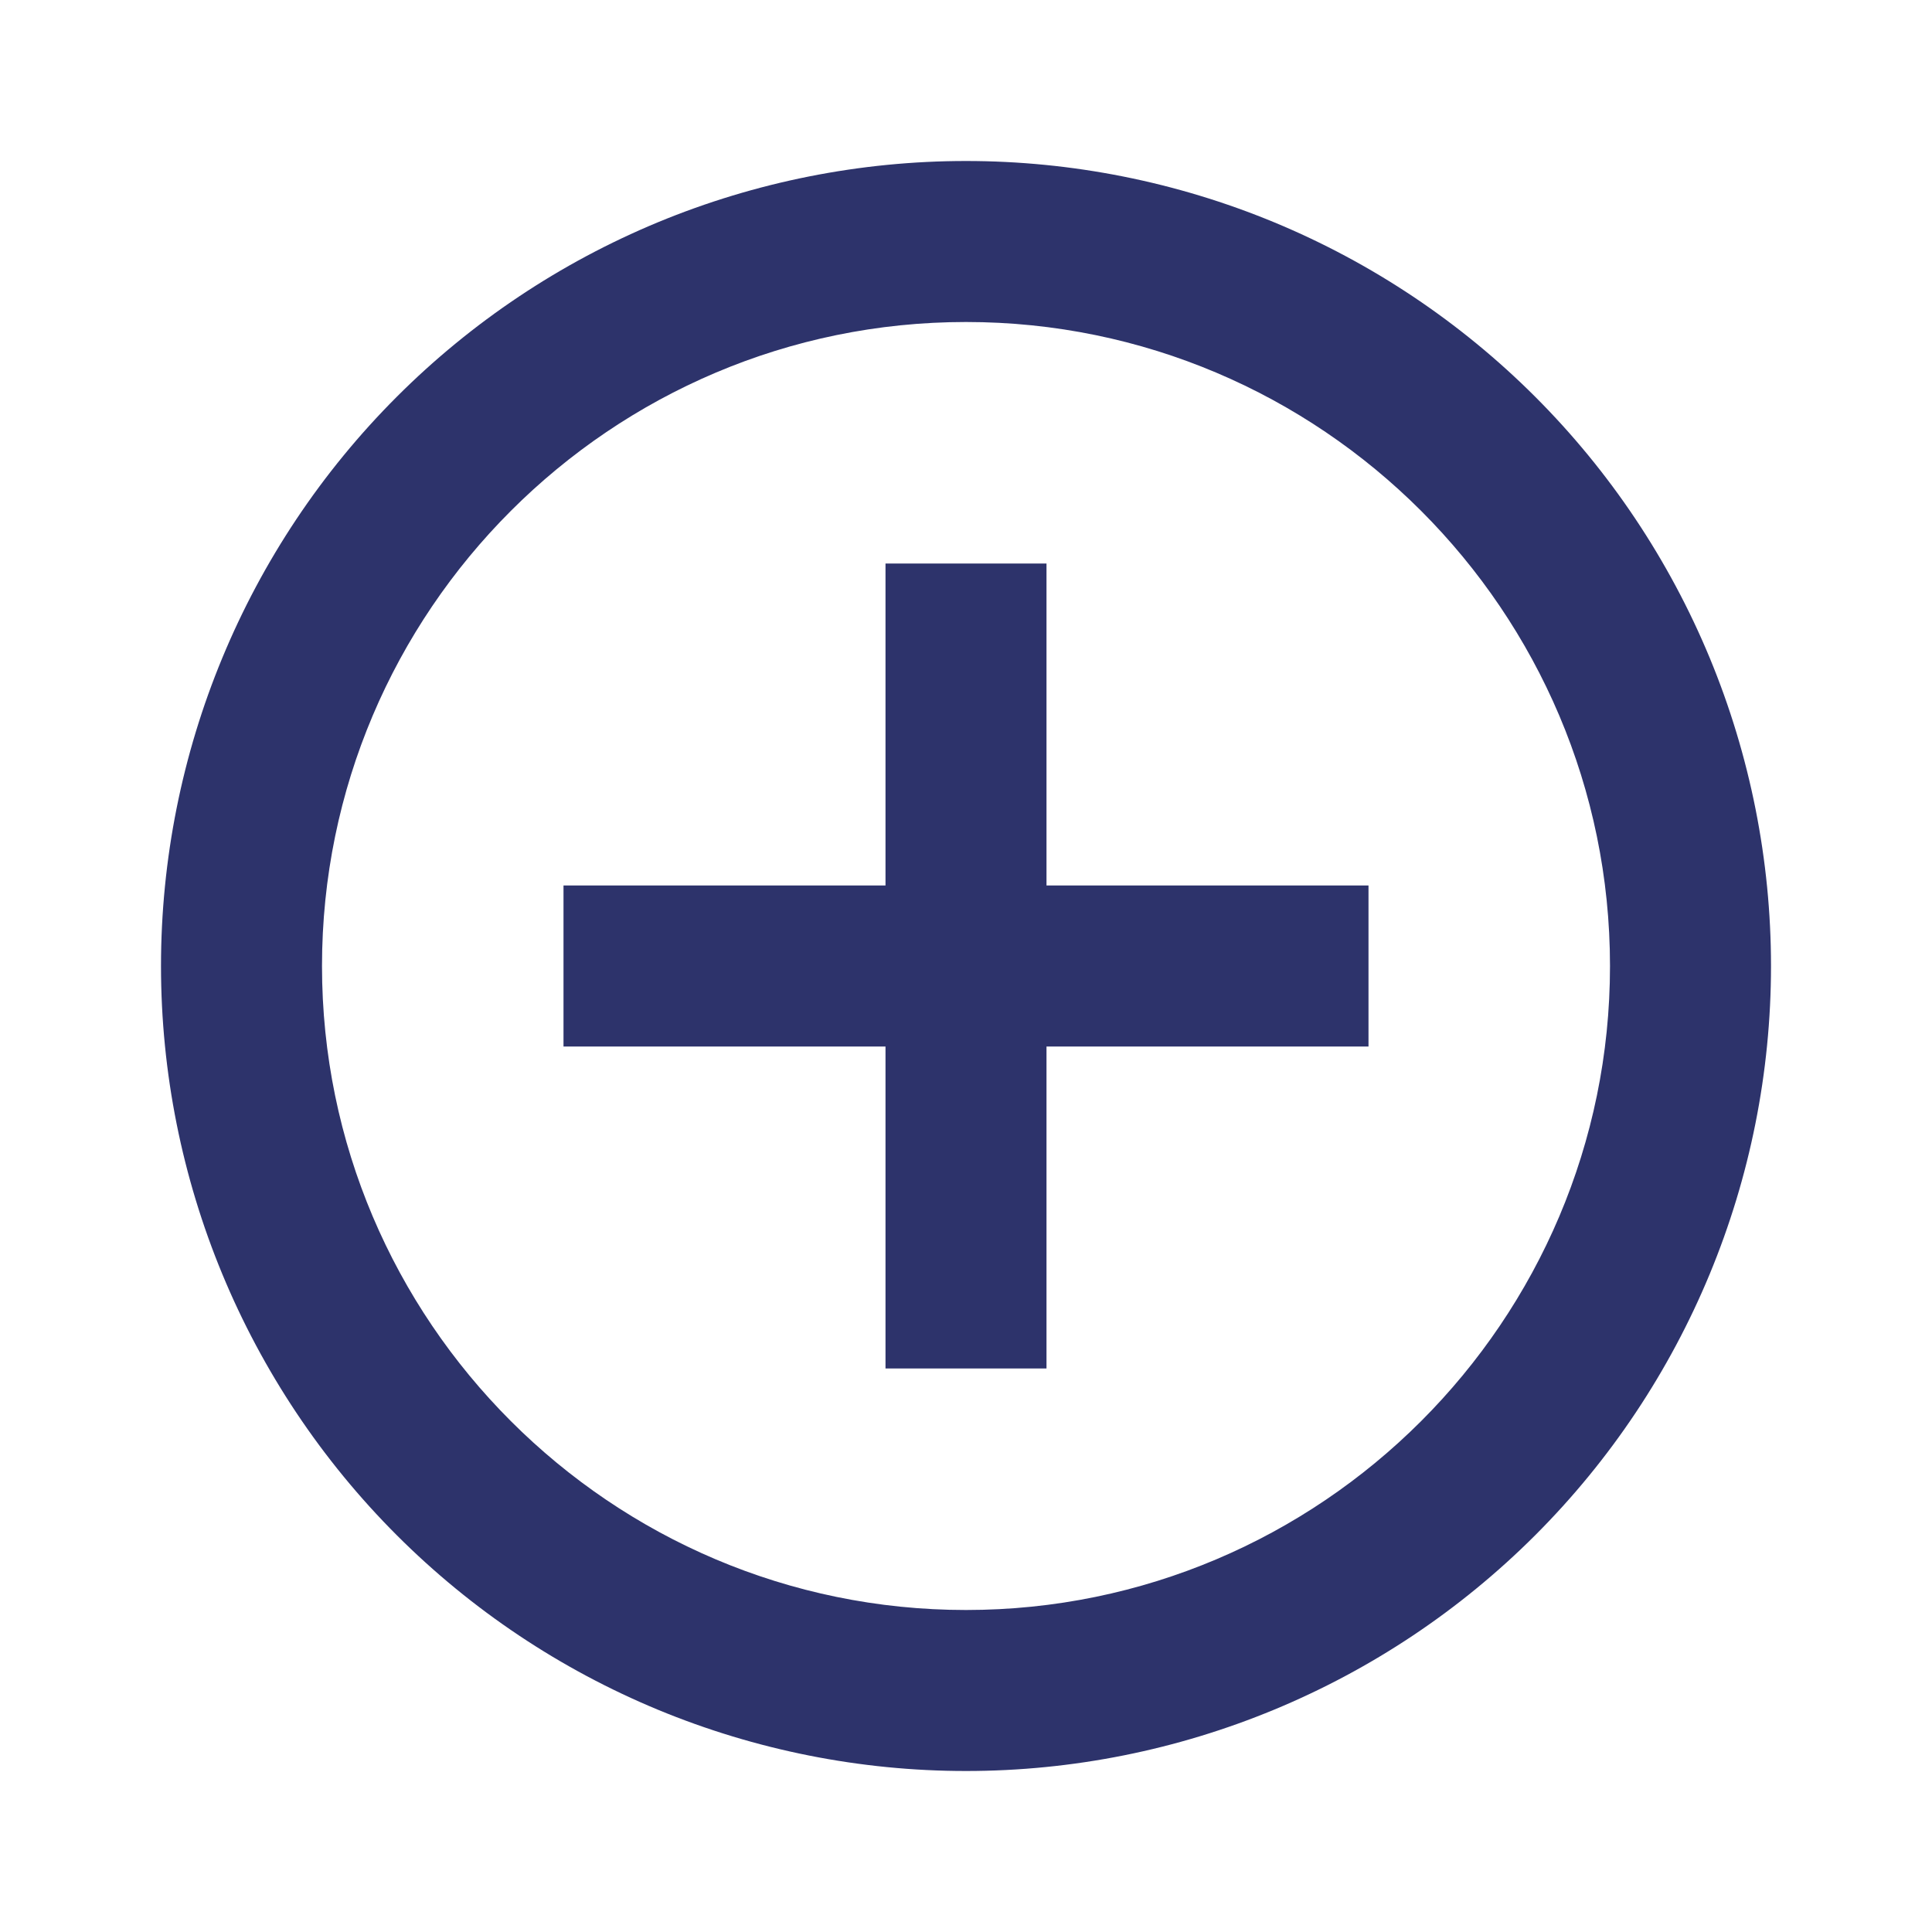
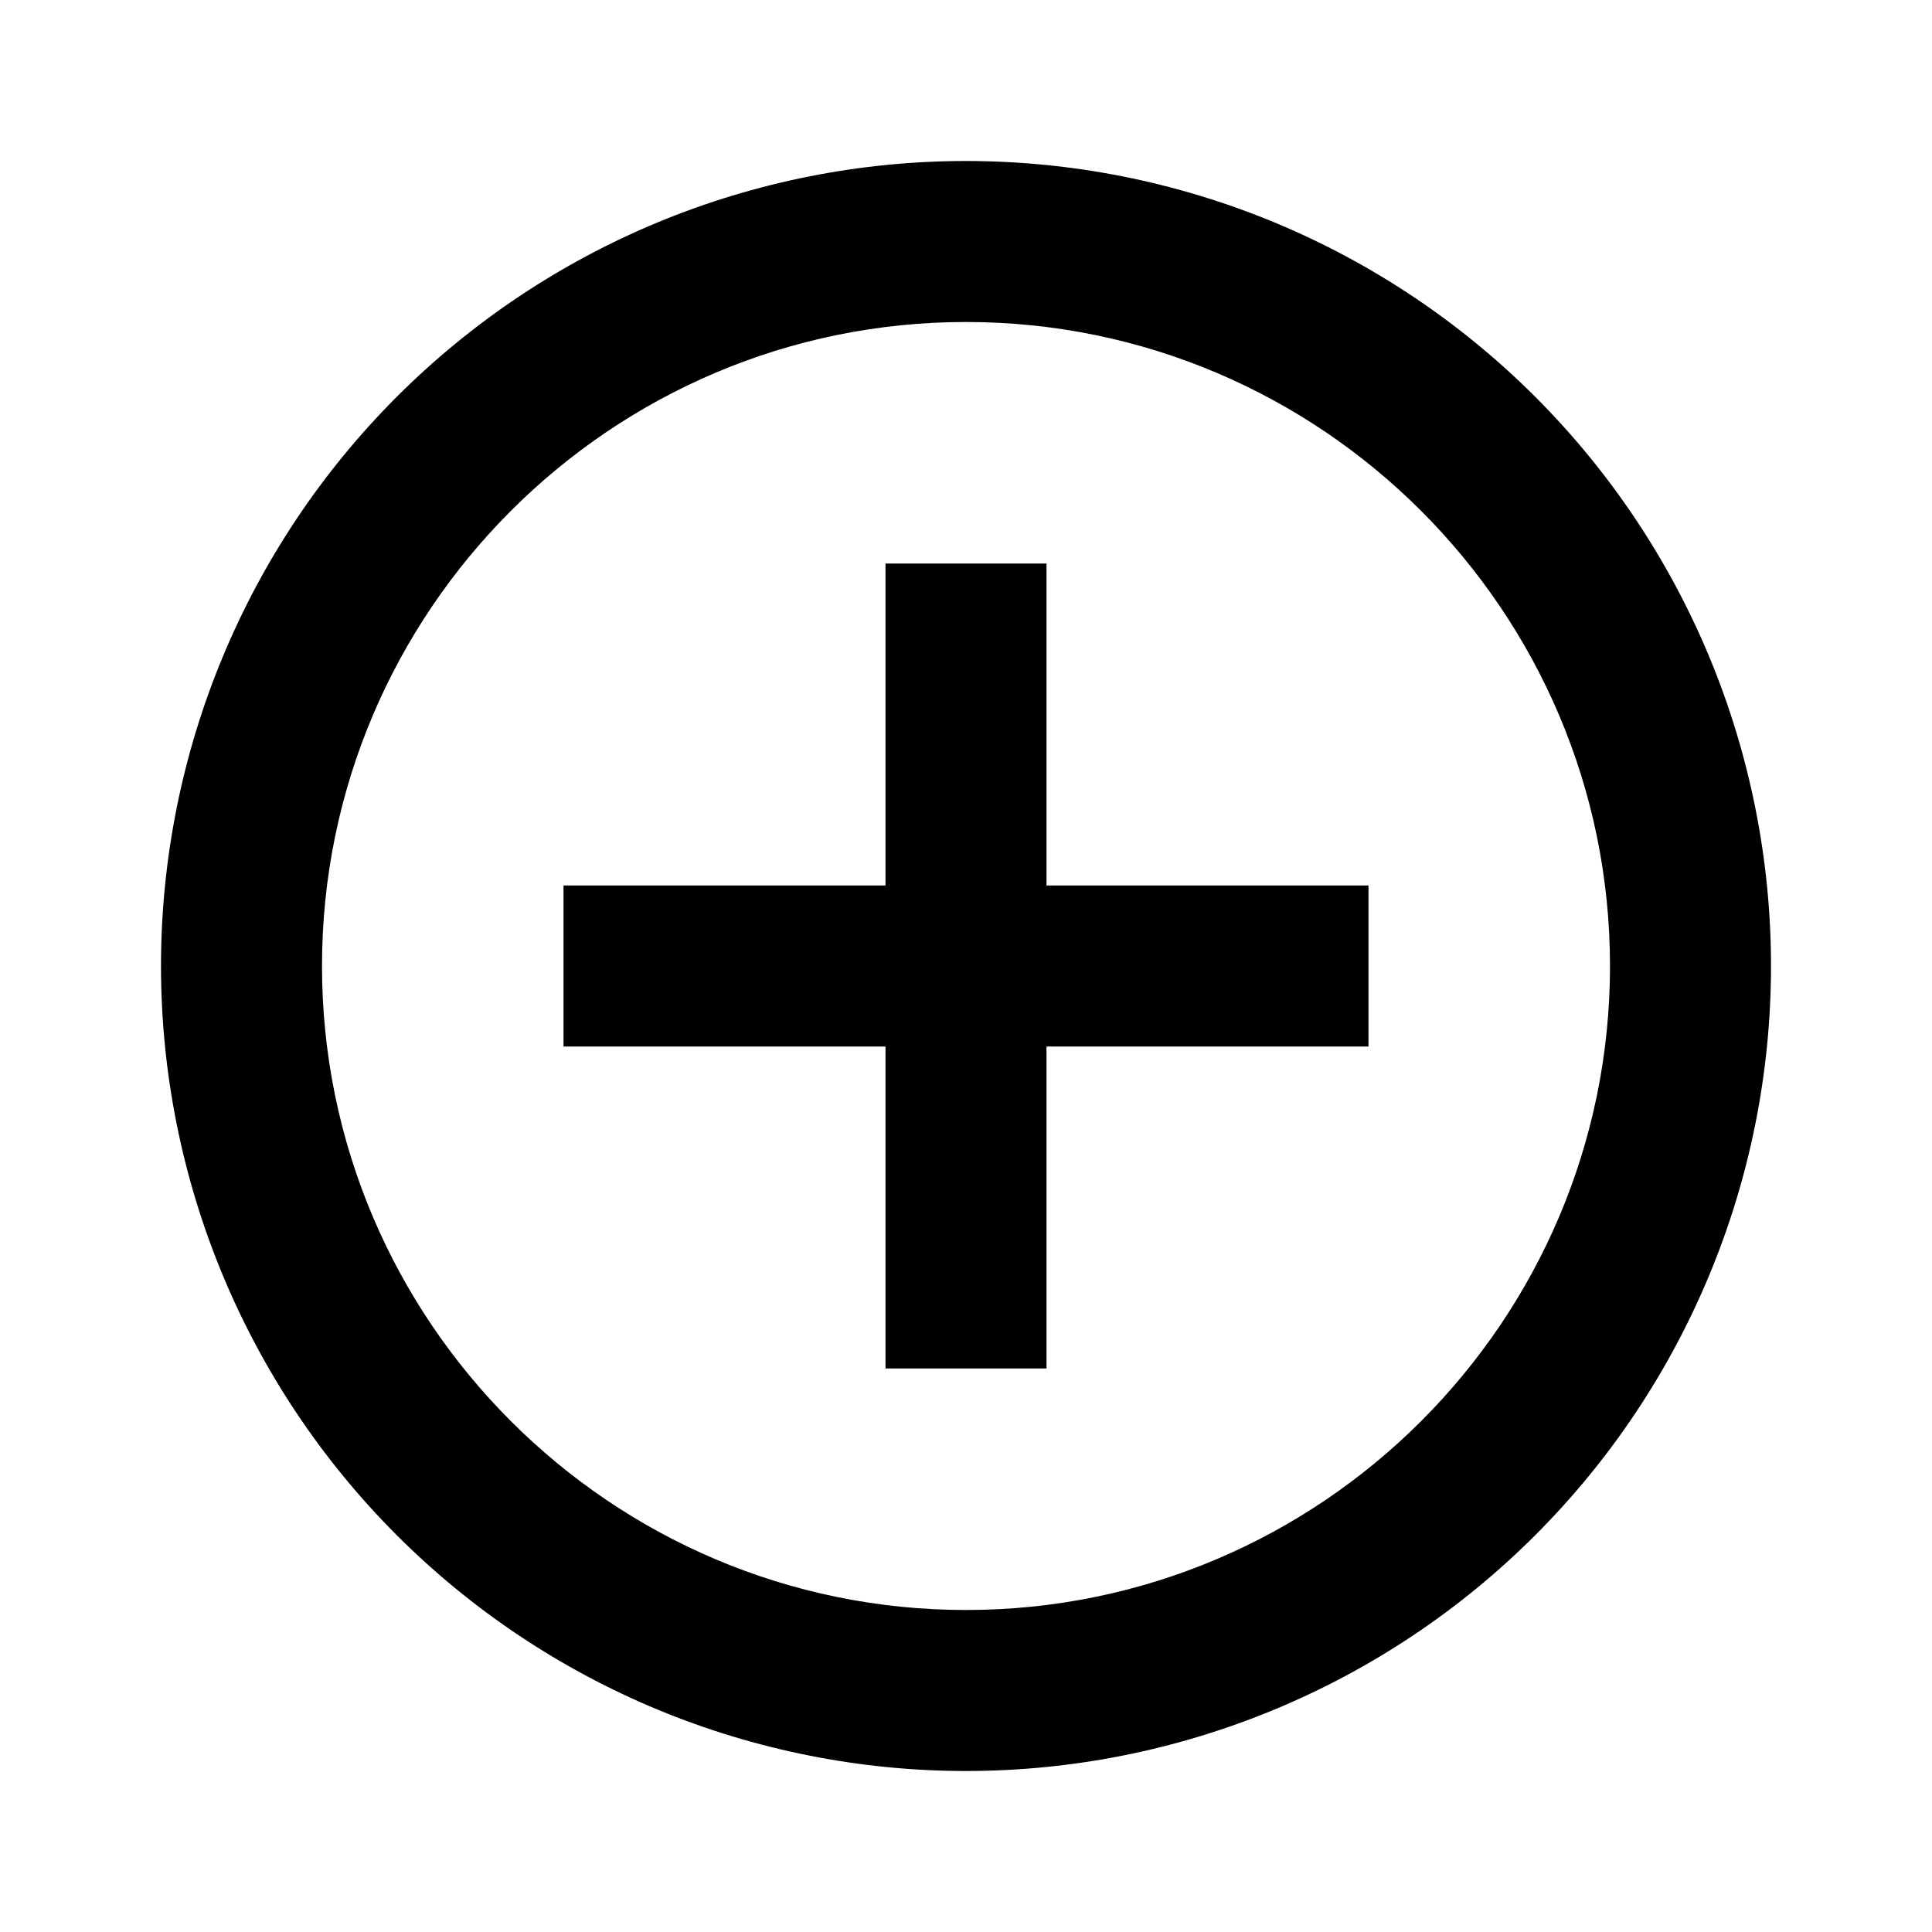
<svg xmlns="http://www.w3.org/2000/svg" width="24" height="24" viewBox="0 0 24 24" fill="none">
-   <path d="M12 20C7.59 20 4 16.41 4 12C4 7.59 7.59 4 12 4C16.41 4 20 7.59 20 12C20 16.41 16.41 20 12 20ZM12 2C10.687 2 9.386 2.259 8.173 2.761C6.96 3.264 5.858 4 4.929 4.929C3.054 6.804 2 9.348 2 12C2 14.652 3.054 17.196 4.929 19.071C5.858 20 6.96 20.736 8.173 21.239C9.386 21.741 10.687 22 12 22C14.652 22 17.196 20.946 19.071 19.071C20.946 17.196 22 14.652 22 12C22 10.687 21.741 9.386 21.239 8.173C20.736 6.96 20 5.858 19.071 4.929C18.142 4 17.04 3.264 15.827 2.761C14.614 2.259 13.313 2 12 2ZM13 7H11V11H7V13H11V17H13V13H17V11H13V7Z" fill="#2D336B" />
+   <path d="M12 20C7.59 20 4 16.41 4 12C4 7.59 7.59 4 12 4C16.41 4 20 7.59 20 12C20 16.41 16.41 20 12 20ZM12 2C10.687 2 9.386 2.259 8.173 2.761C6.96 3.264 5.858 4 4.929 4.929C3.054 6.804 2 9.348 2 12C2 14.652 3.054 17.196 4.929 19.071C5.858 20 6.96 20.736 8.173 21.239C9.386 21.741 10.687 22 12 22C14.652 22 17.196 20.946 19.071 19.071C20.946 17.196 22 14.652 22 12C22 10.687 21.741 9.386 21.239 8.173C20.736 6.96 20 5.858 19.071 4.929C18.142 4 17.04 3.264 15.827 2.761C14.614 2.259 13.313 2 12 2ZM13 7H11V11H7V13H11V17H13V13H17V11H13V7Z" fill="CurrentColor" />
</svg>
